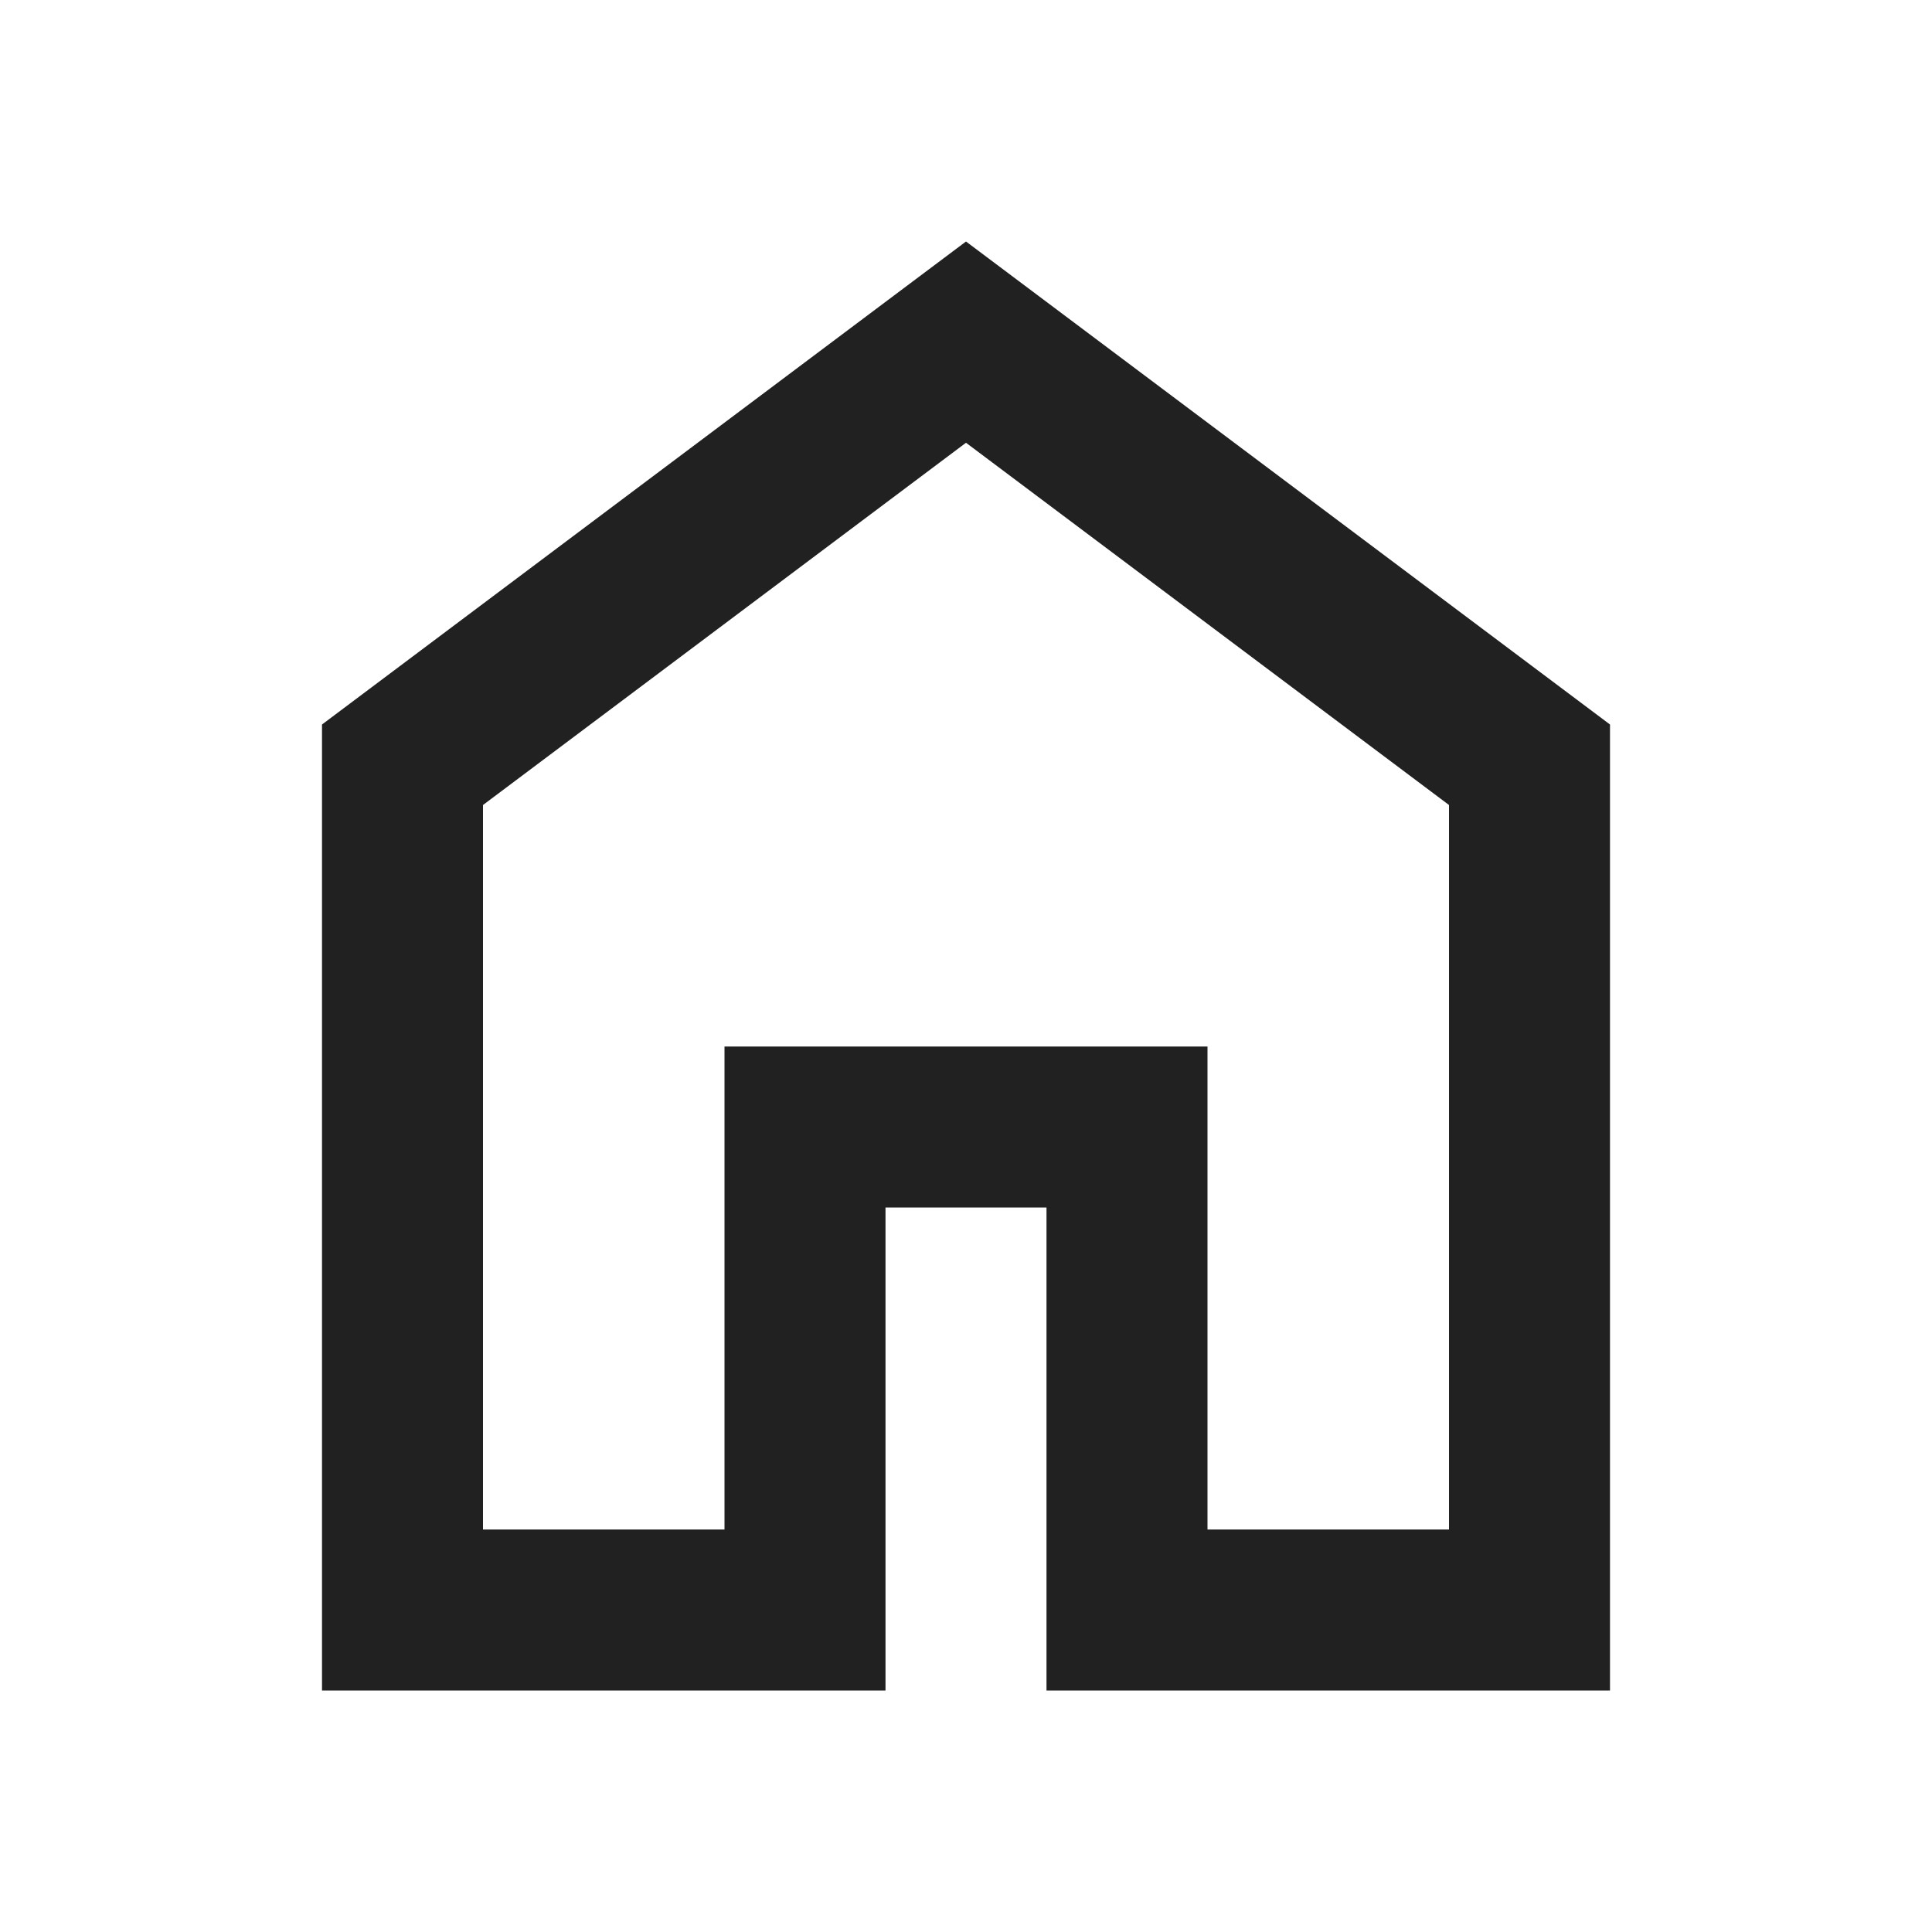
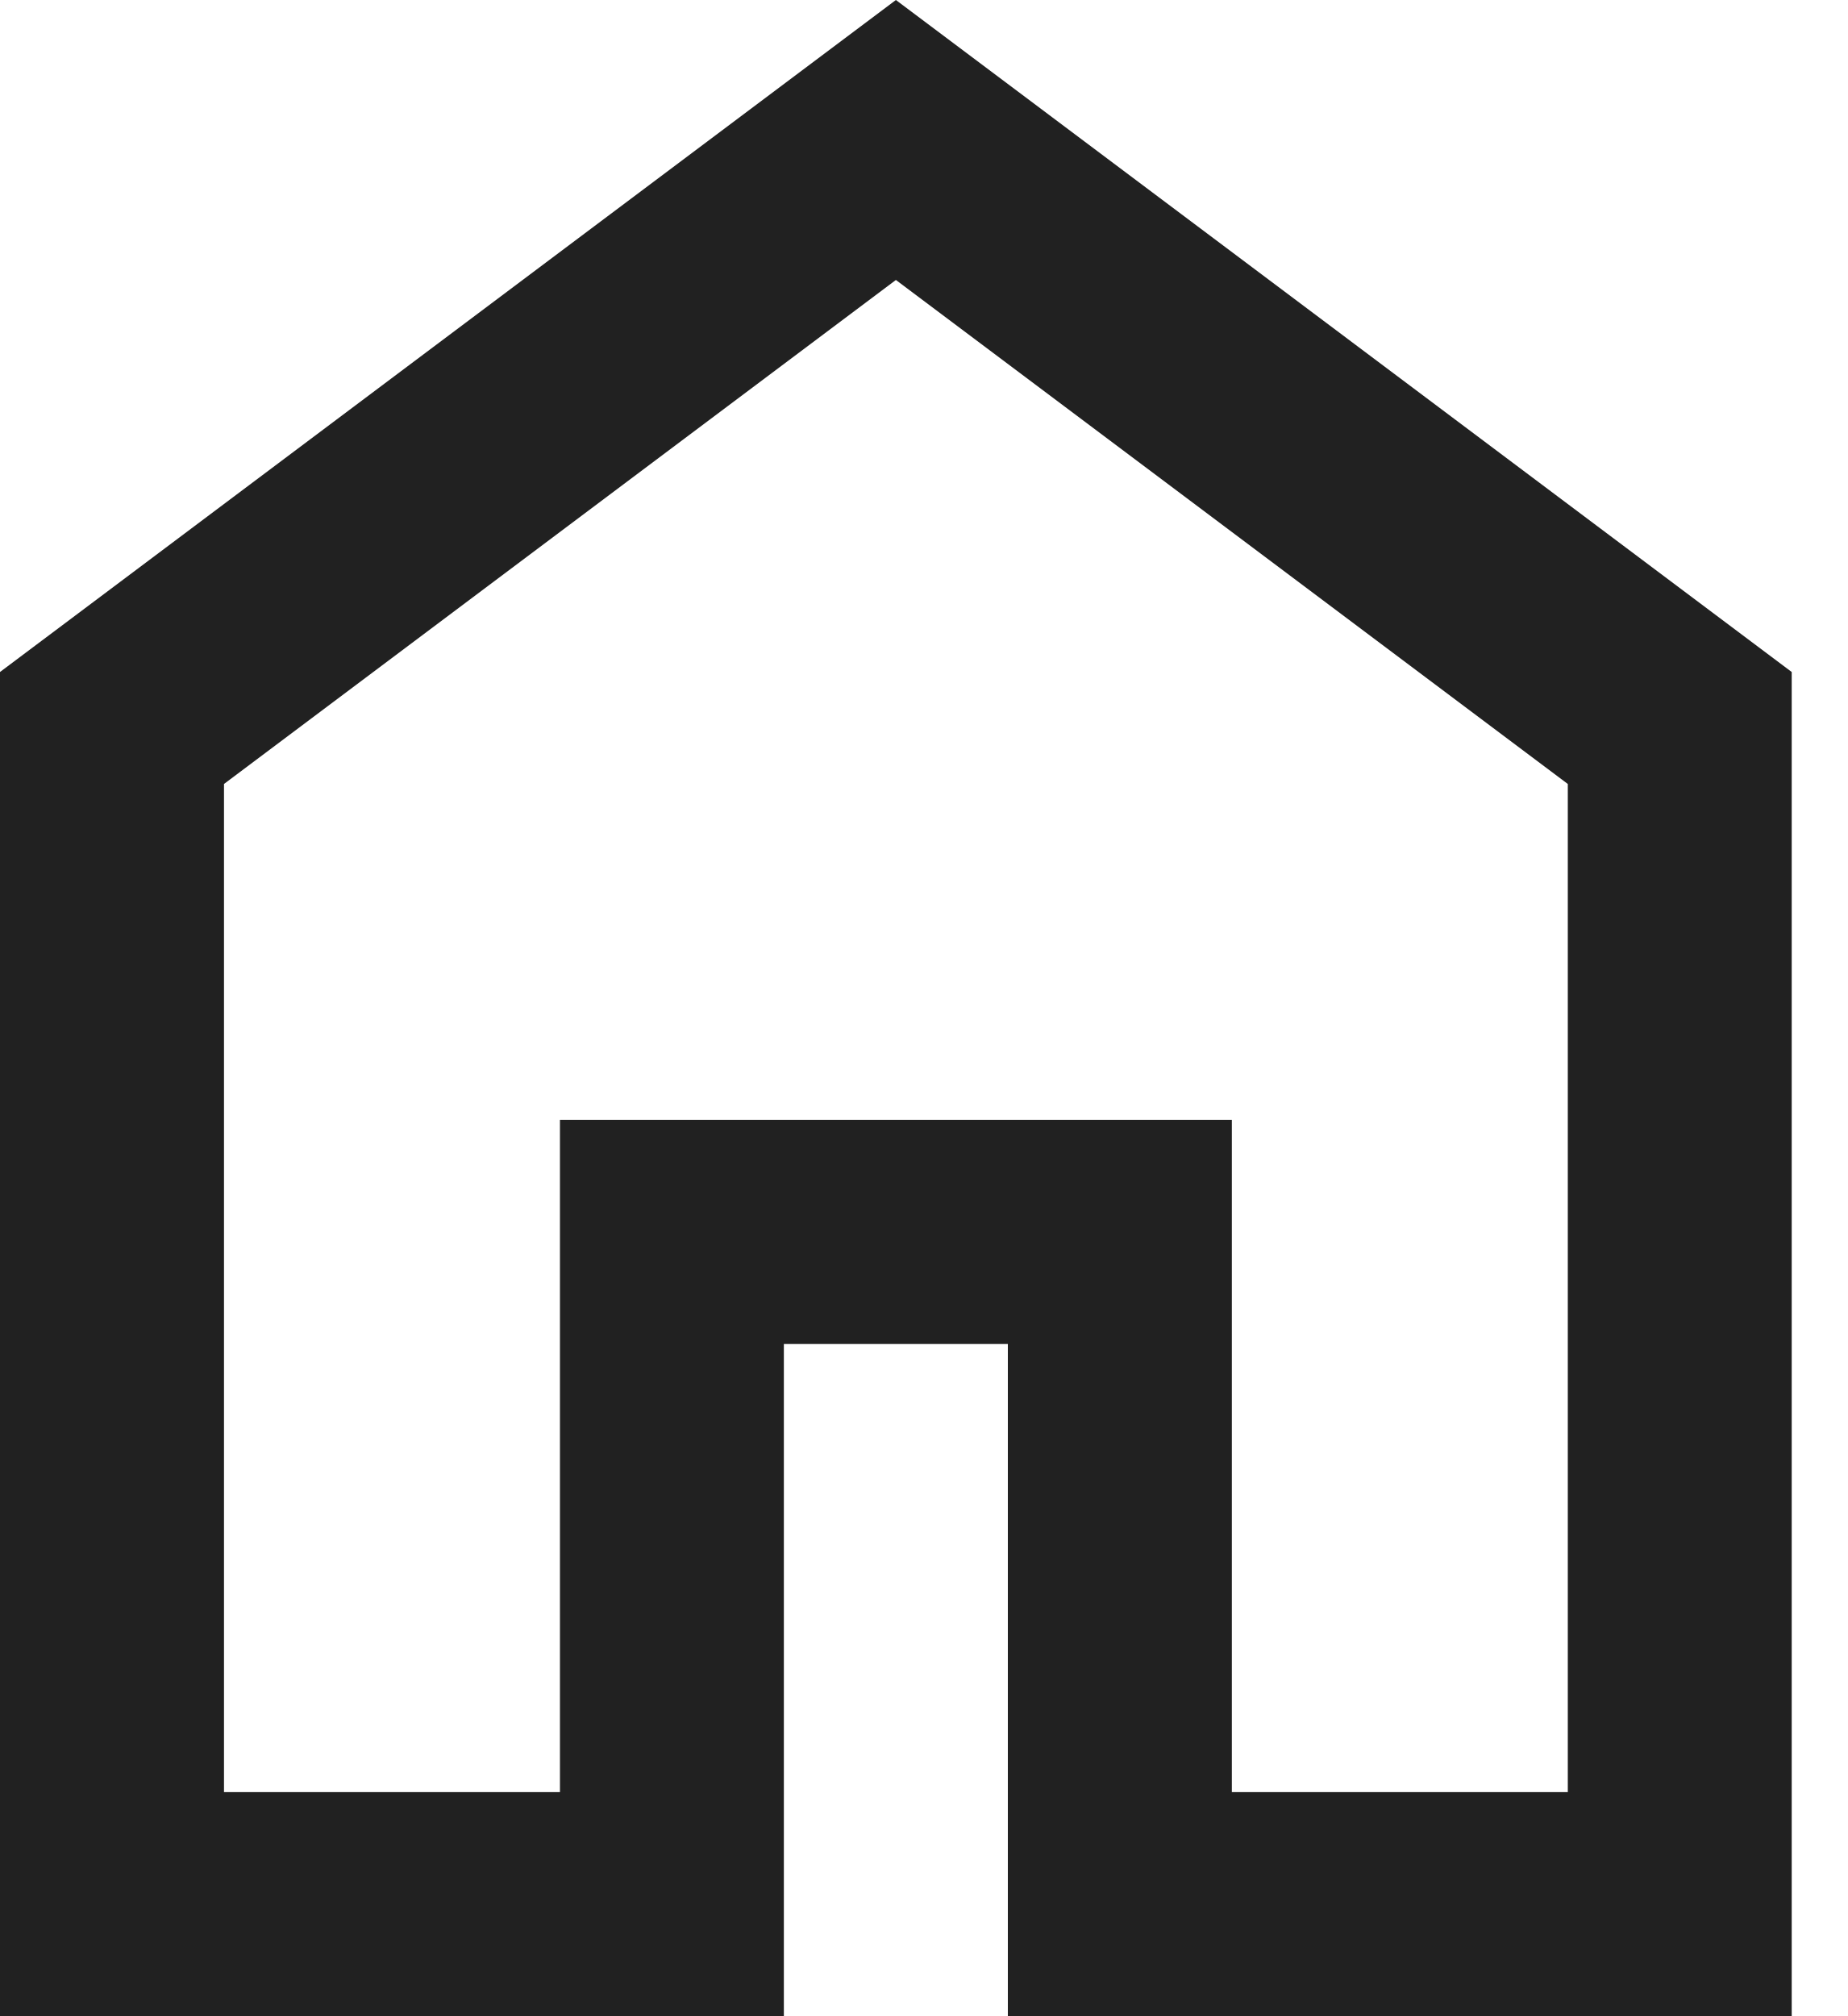
- <svg xmlns="http://www.w3.org/2000/svg" height="24" viewBox="0 -960 960 960" width="24">
-   <path d="M240-200h120v-240h240v240h120v-360L480-740 240-560v360Zm-80 80v-480l320-240 320 240v480H520v-240h-80v240H160Zm320-350Z" fill="#212121" />
+ <svg xmlns="http://www.w3.org/2000/svg" width="22" height="24" viewBox="0 0 22 24" fill="none">
+   <path d="M2.667 21.333H6.667V13.333H14.667V21.333H18.667V9.333L10.667 3.333L2.667 9.333V21.333ZM0 24V8L10.667 0L21.333 8V24H12V16H9.333V24H0Z" fill="#212121" />
</svg>
